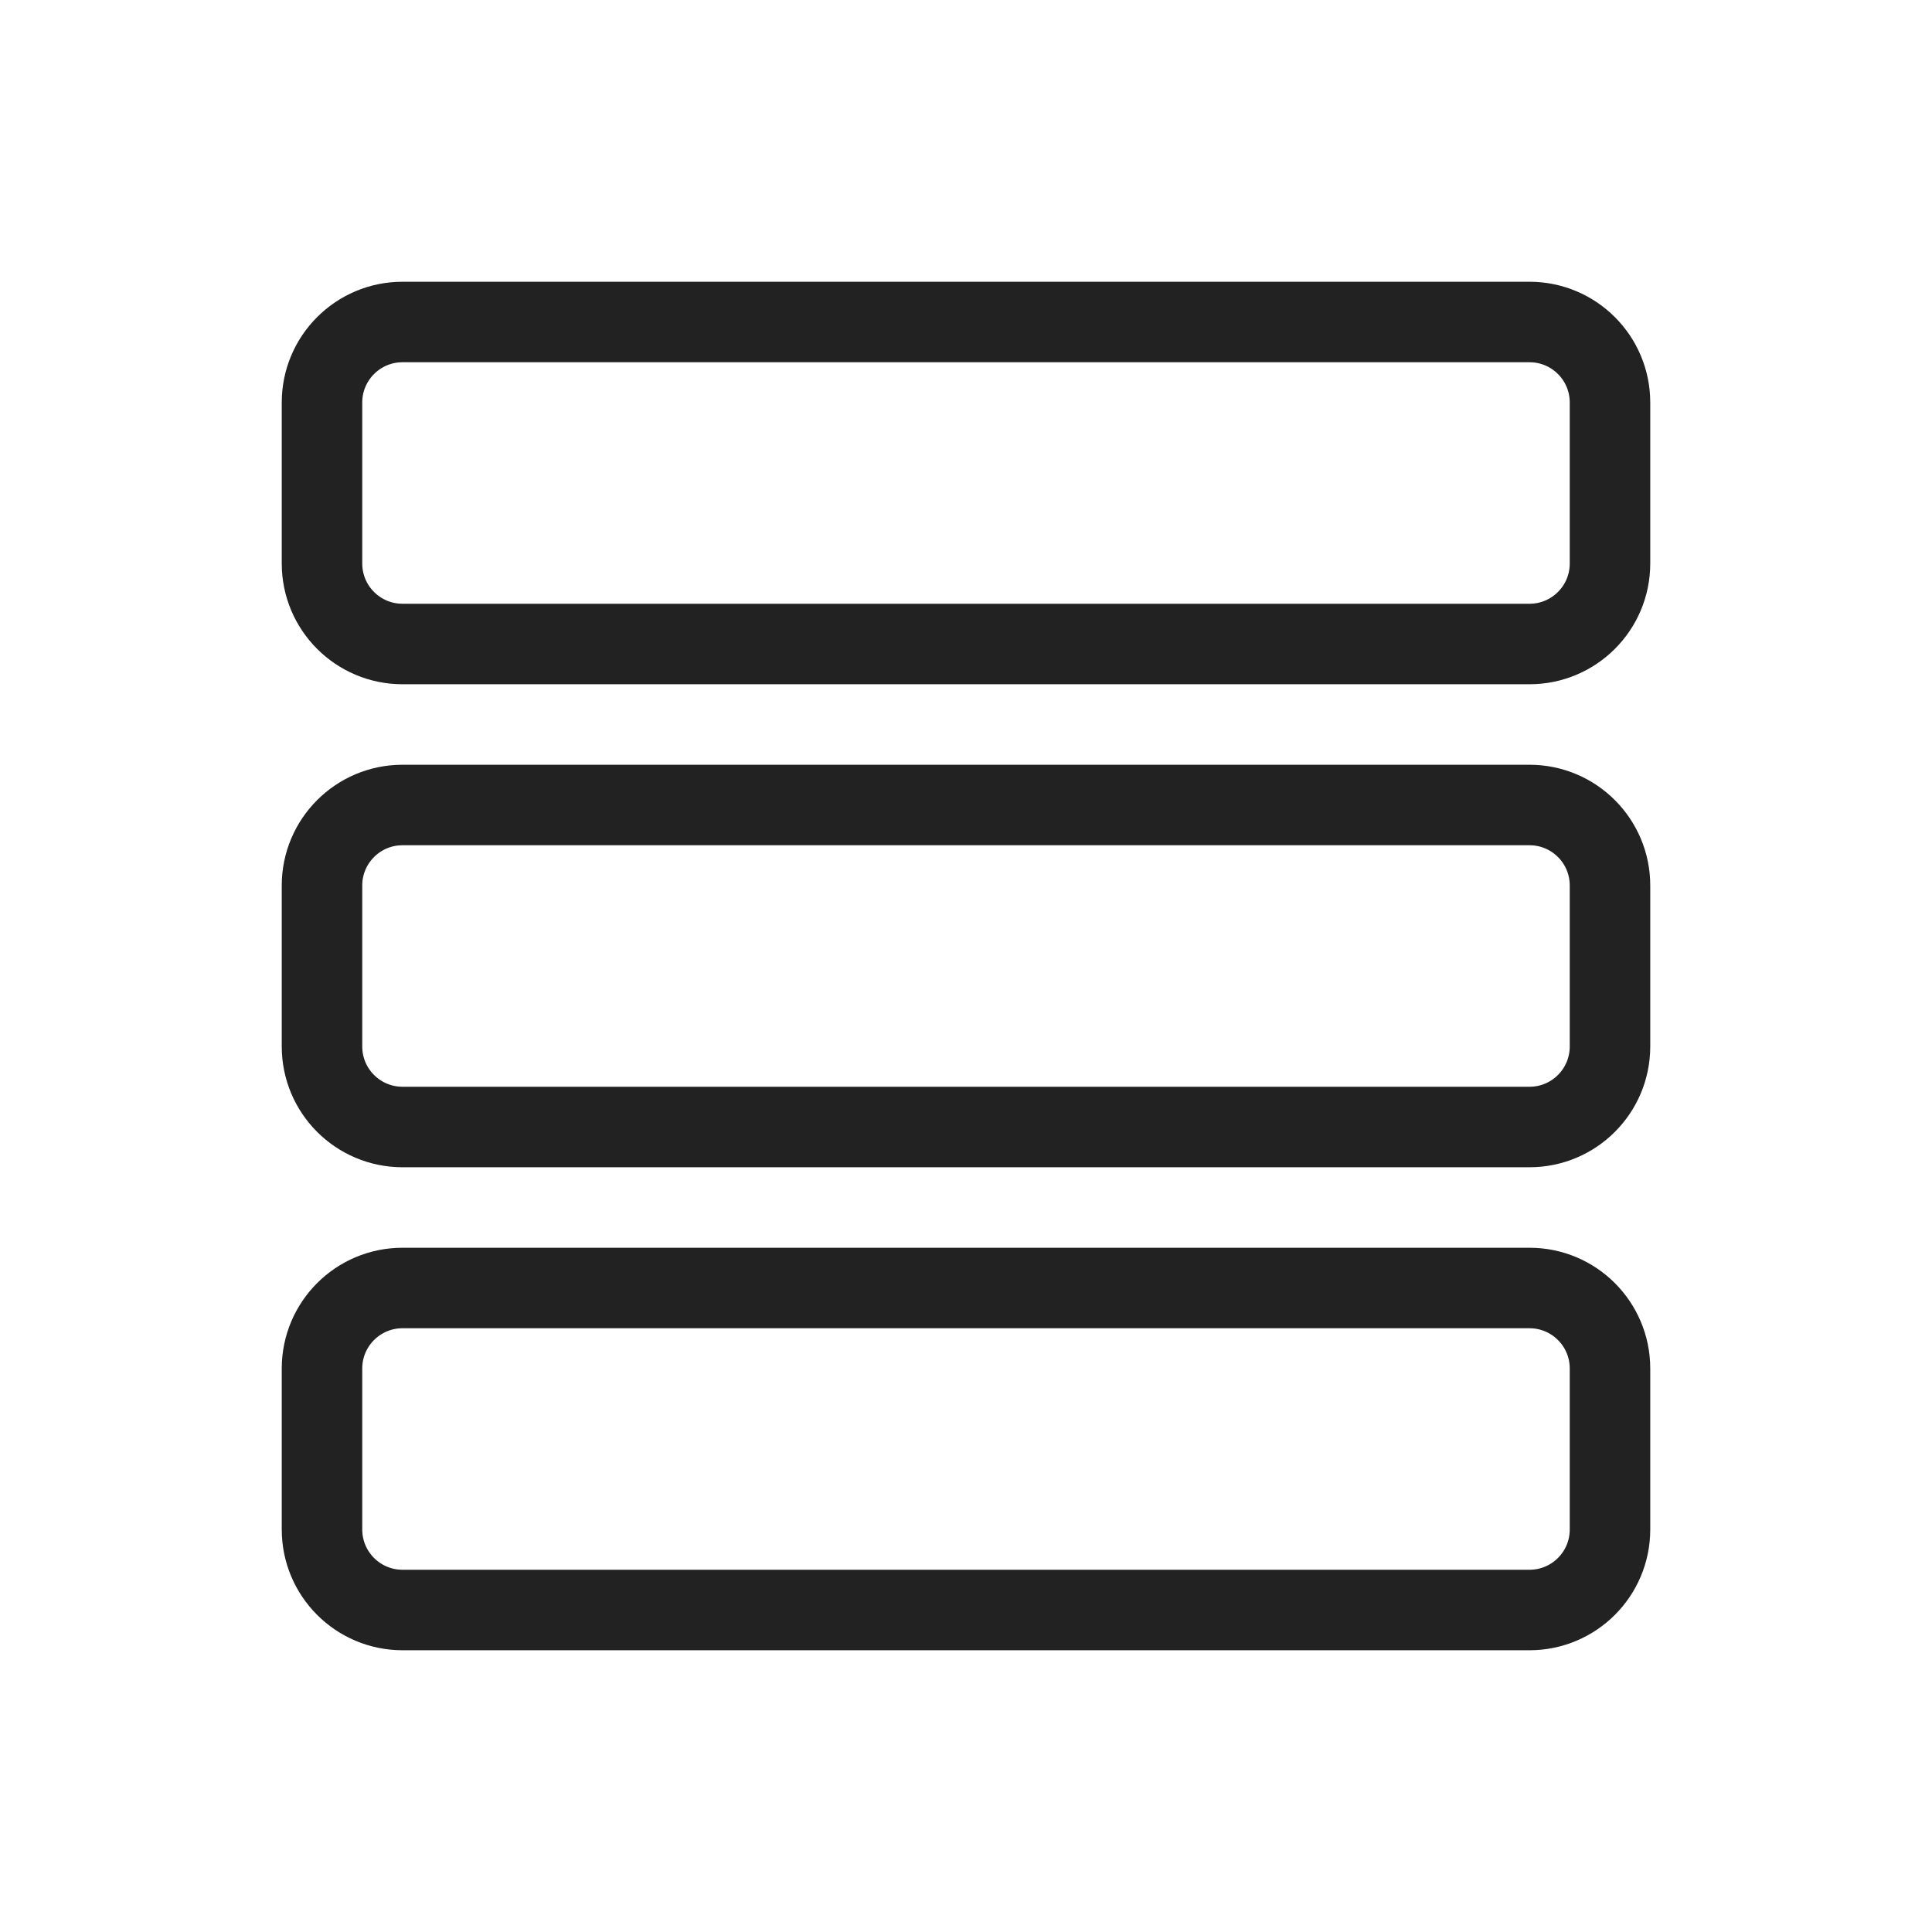
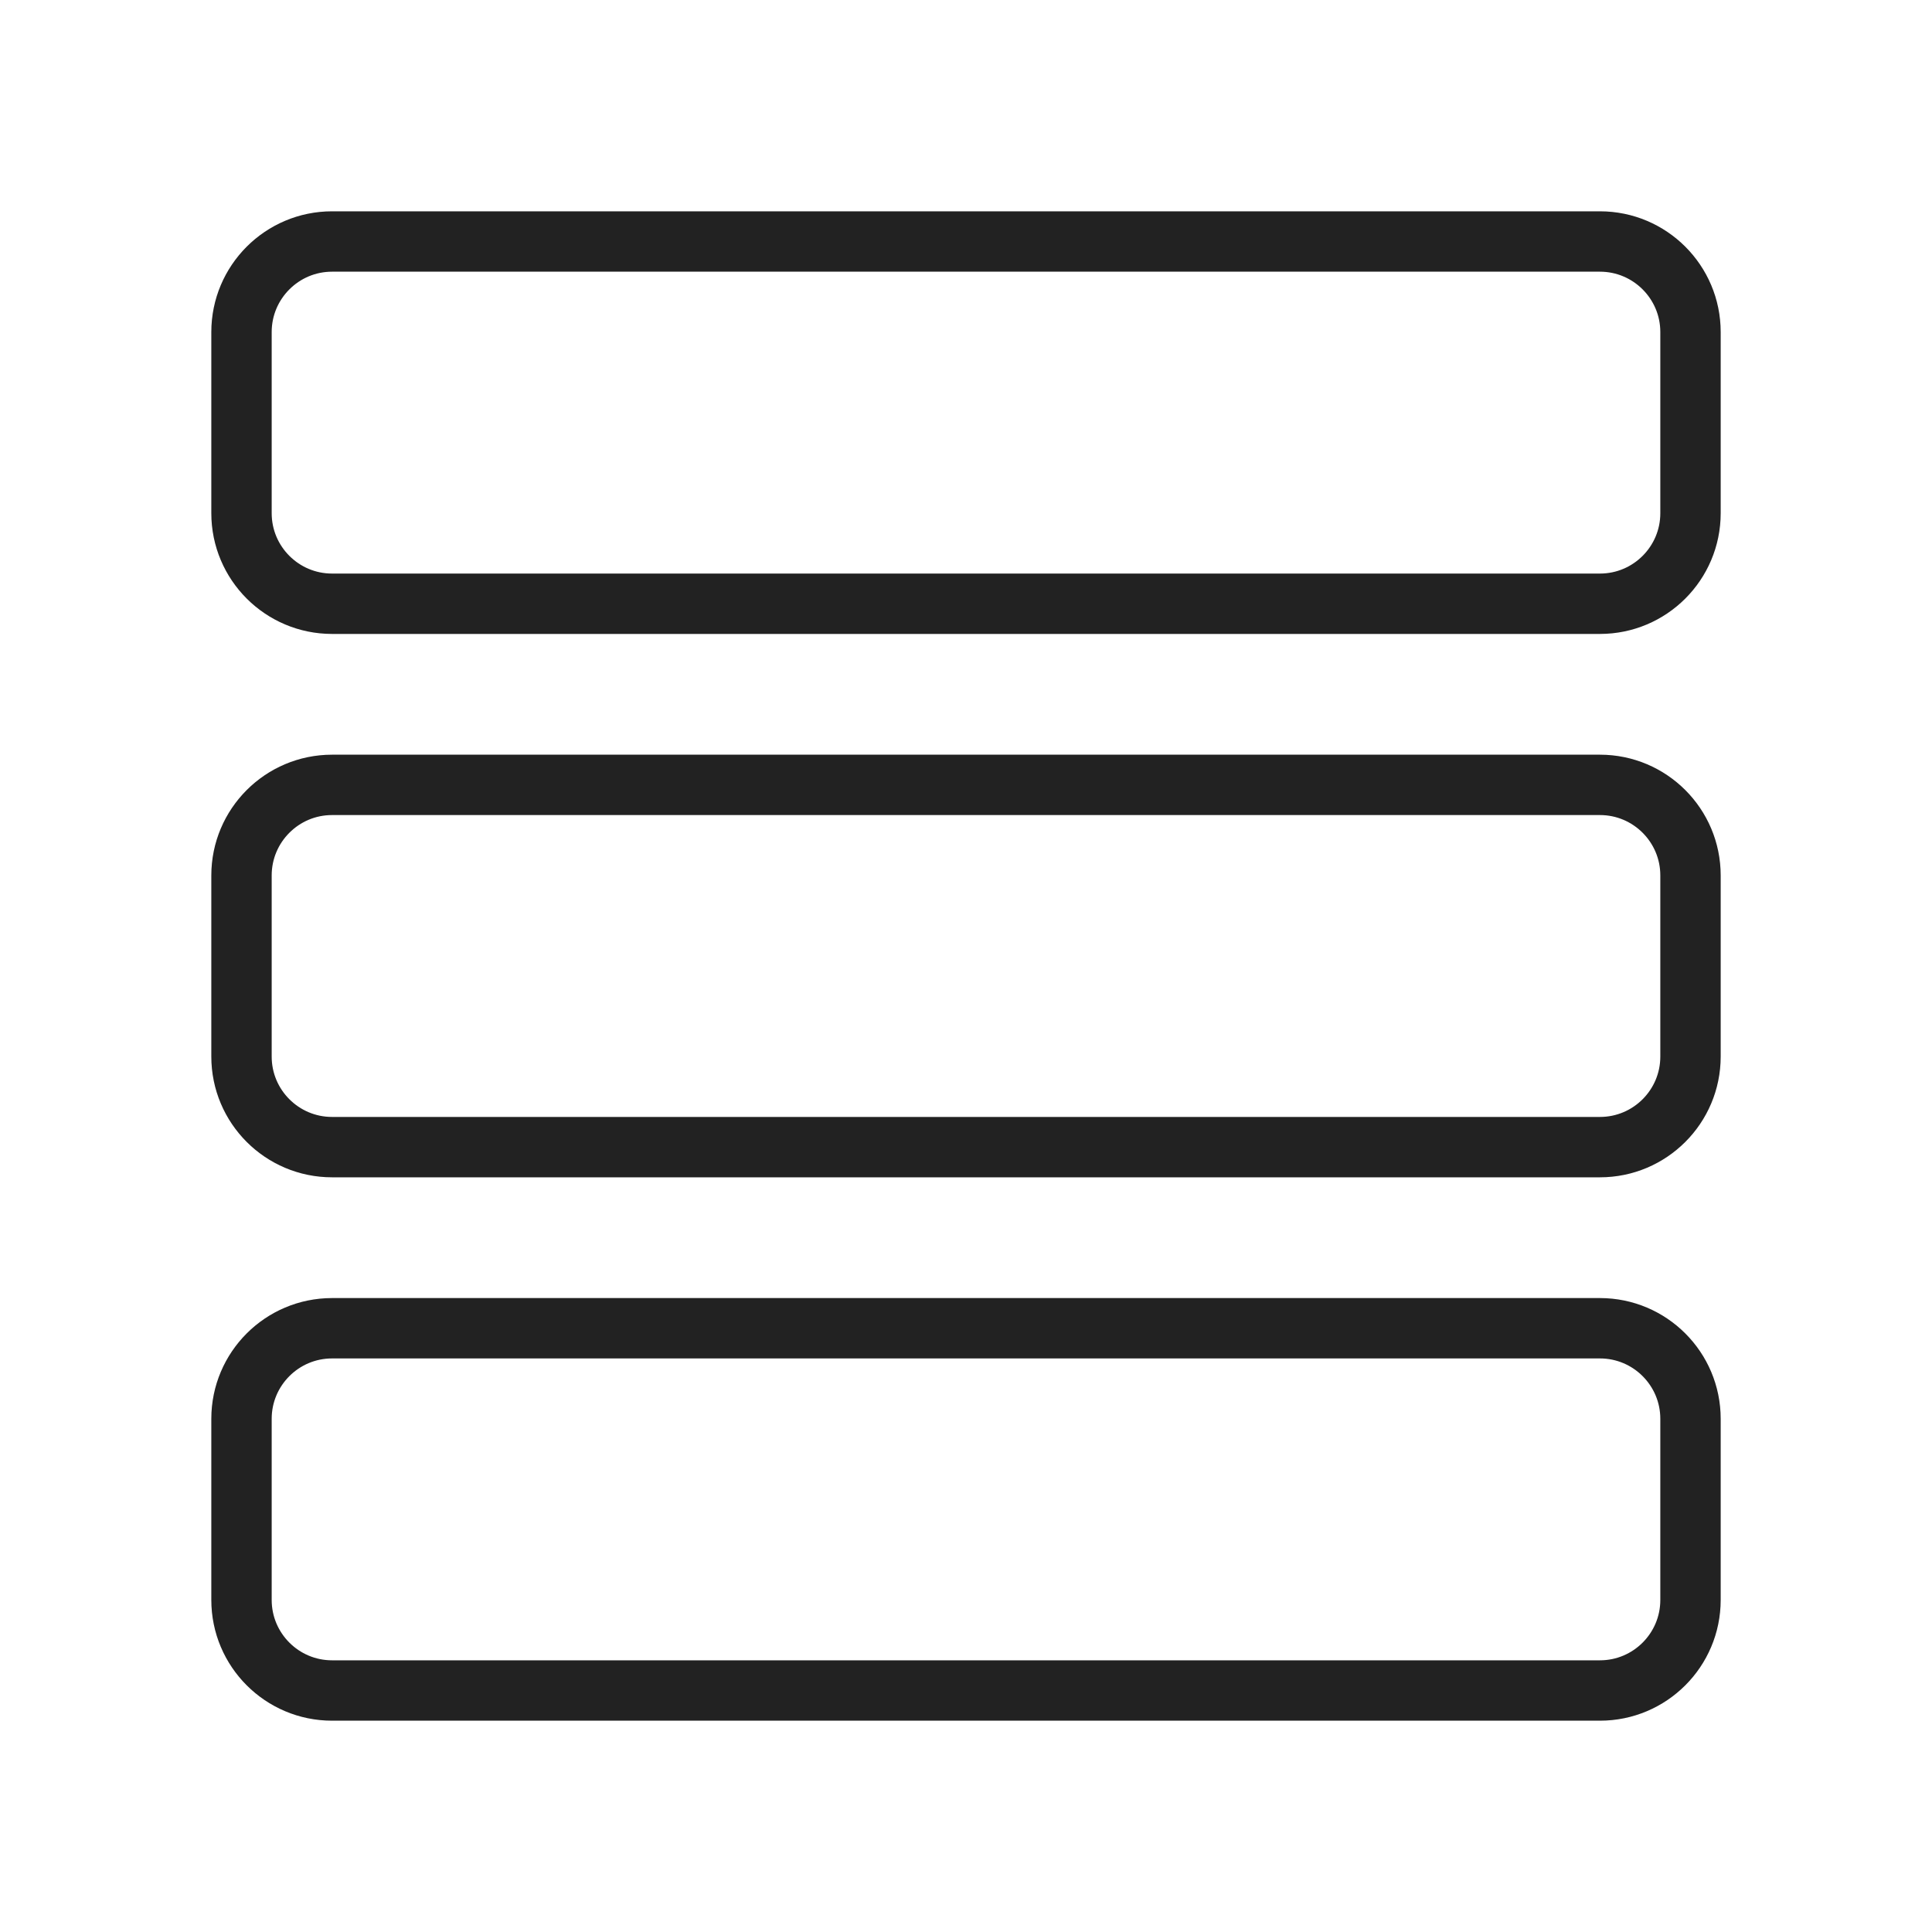
- <svg xmlns="http://www.w3.org/2000/svg" width="24" height="24" fill="none" viewBox="0 0 24 24">
-   <rect width="16" height="4" x="4" y="4" stroke="#222" rx="1" />
-   <rect width="16" height="4" x="4" y="10" stroke="#222" rx="1" />
-   <rect width="16" height="4" x="4" y="16" stroke="#222" rx="1" />
+ <svg xmlns="http://www.w3.org/2000/svg" width="16" height="16" viewBox="0 0 16 16" fill="none">
+   <path d="M2 2.75C2 2.336 2.336 2 2.75 2H13.25C13.664 2 14 2.336 14 2.75V4.25C14 4.664 13.664 5 13.25 5H2.75C2.336 5 2 4.664 2 4.25V2.75Z" stroke="#222222" stroke-width="0.5" />
+   <path d="M2 7.25C2 6.836 2.336 6.5 2.75 6.5H13.25C13.664 6.5 14 6.836 14 7.25V8.75C14 9.164 13.664 9.5 13.25 9.5H2.75C2.336 9.5 2 9.164 2 8.75V7.25Z" stroke="#222222" stroke-width="0.5" />
+   <path d="M2 11.75C2 11.336 2.336 11 2.75 11H13.25C13.664 11 14 11.336 14 11.75V13.25C14 13.664 13.664 14 13.25 14H2.75C2.336 14 2 13.664 2 13.25V11.75Z" stroke="#222222" stroke-width="0.5" />
</svg>
